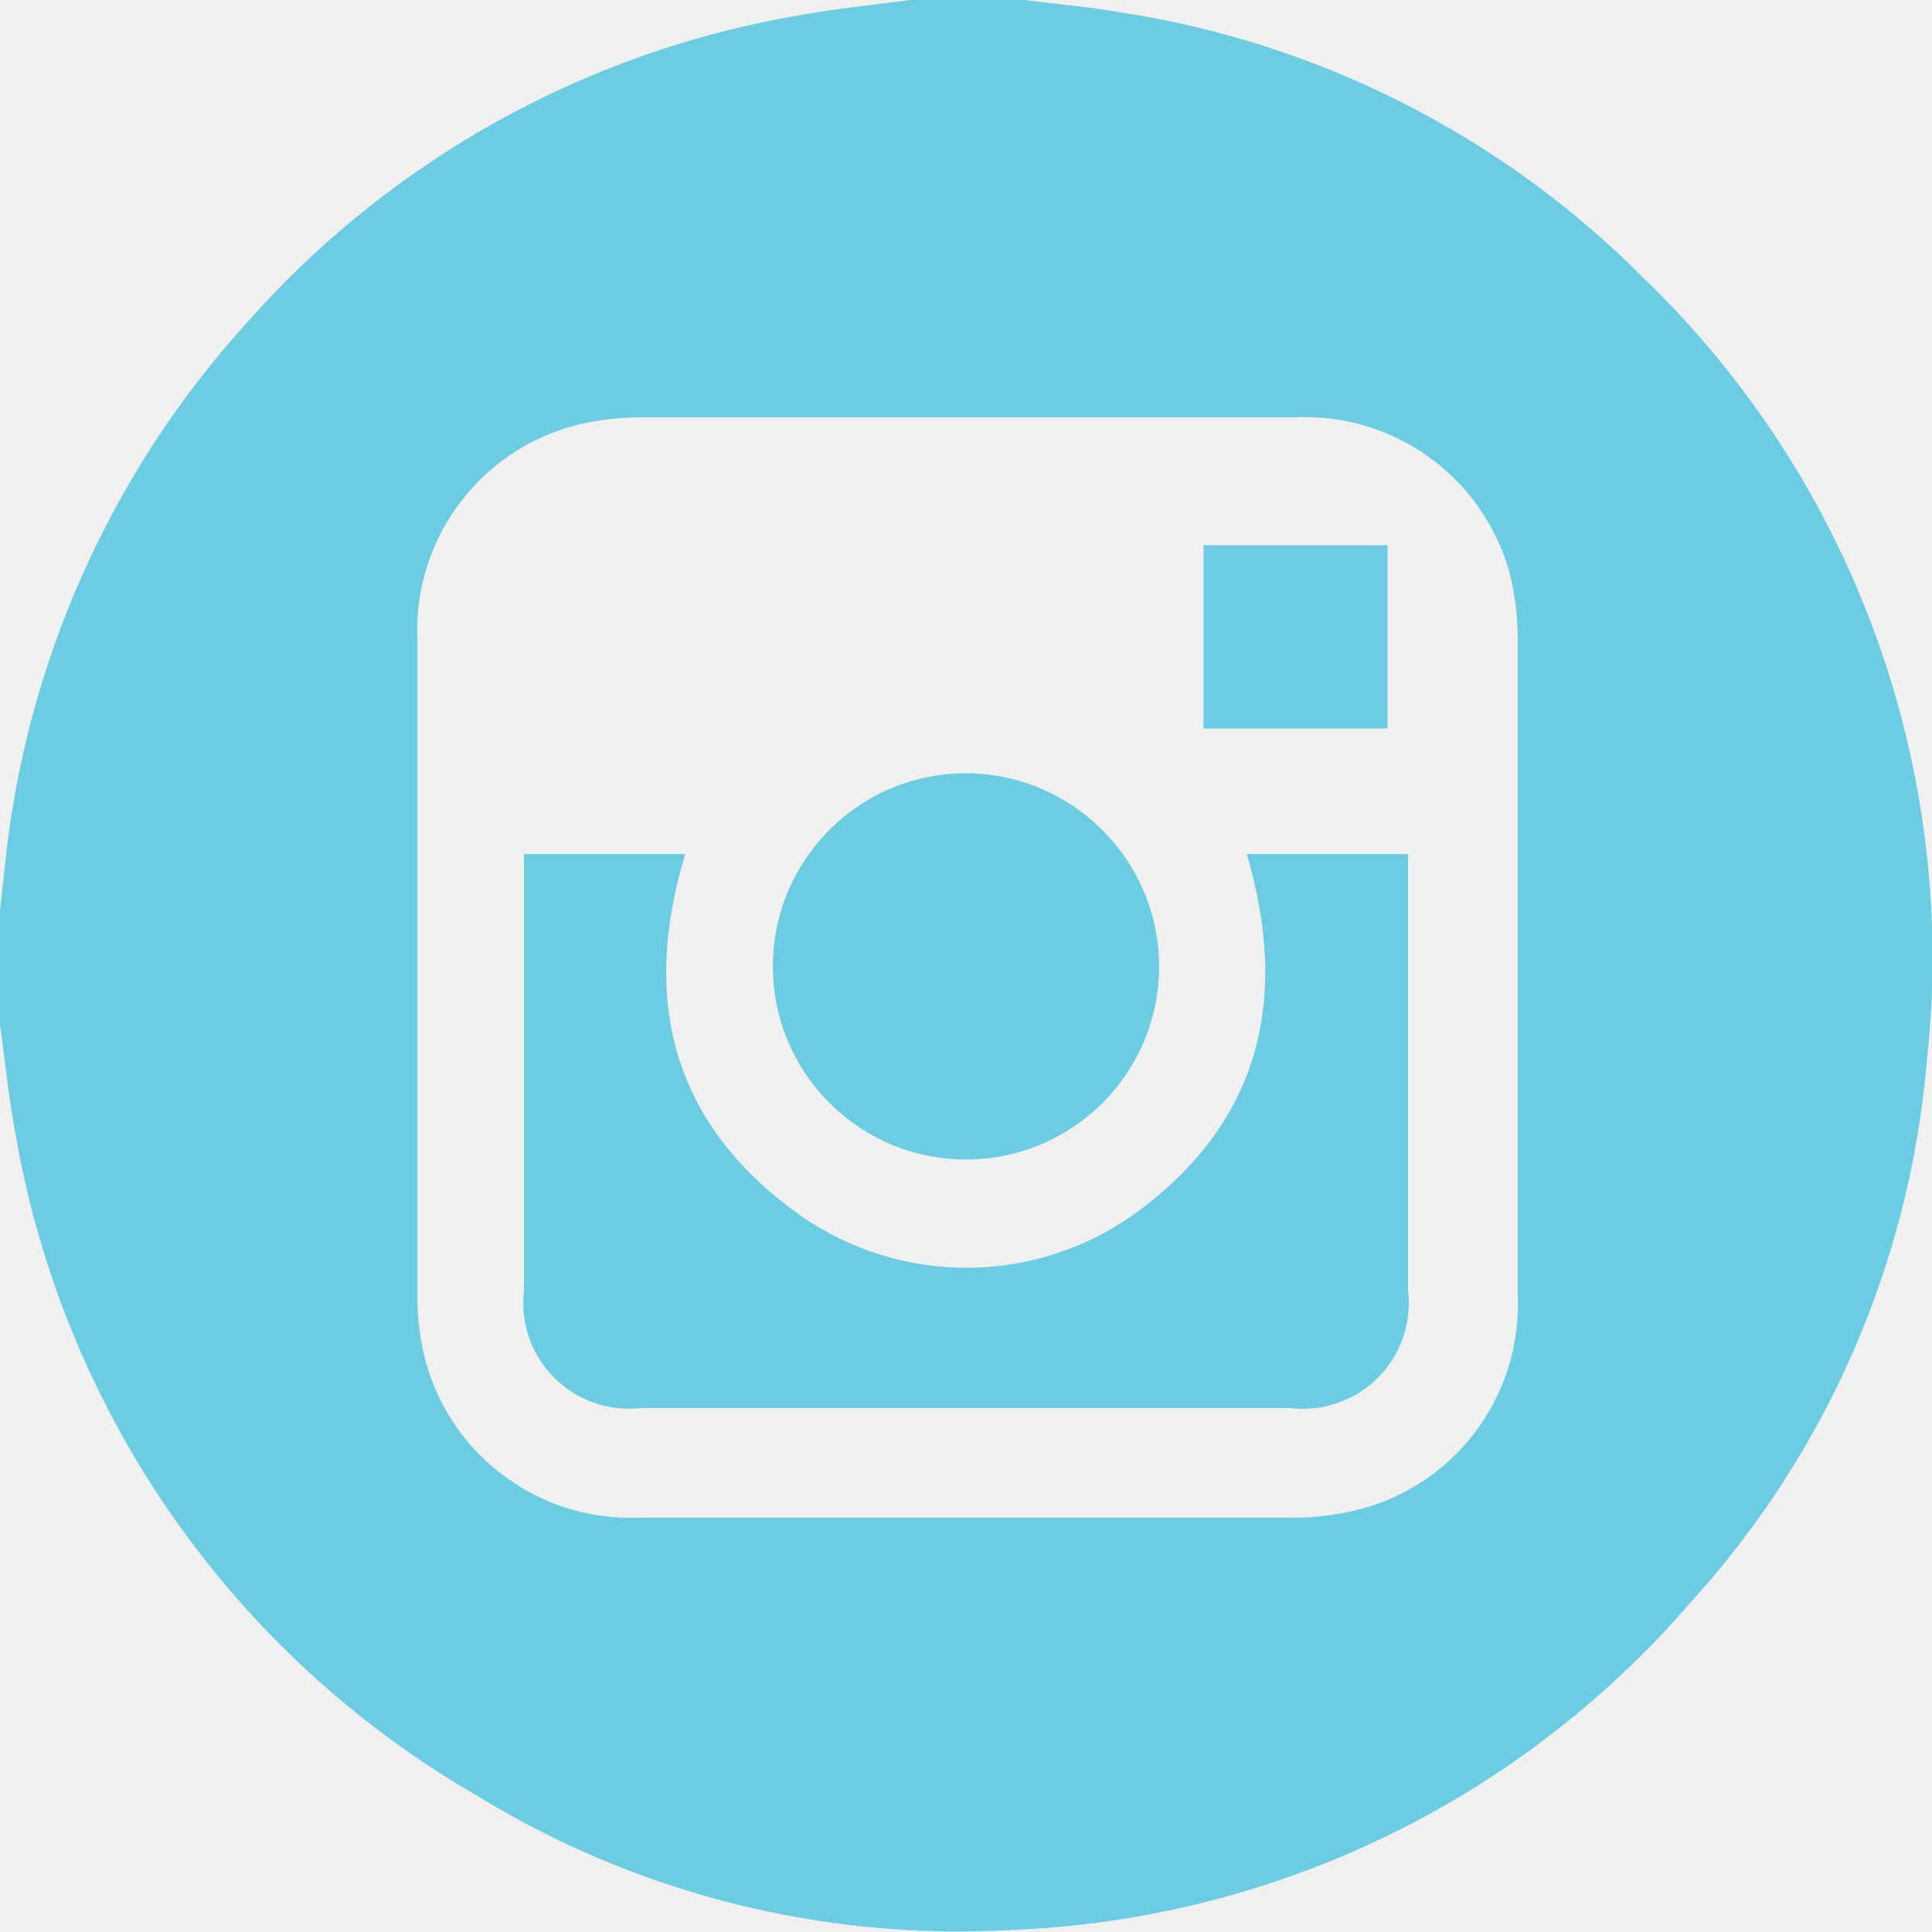
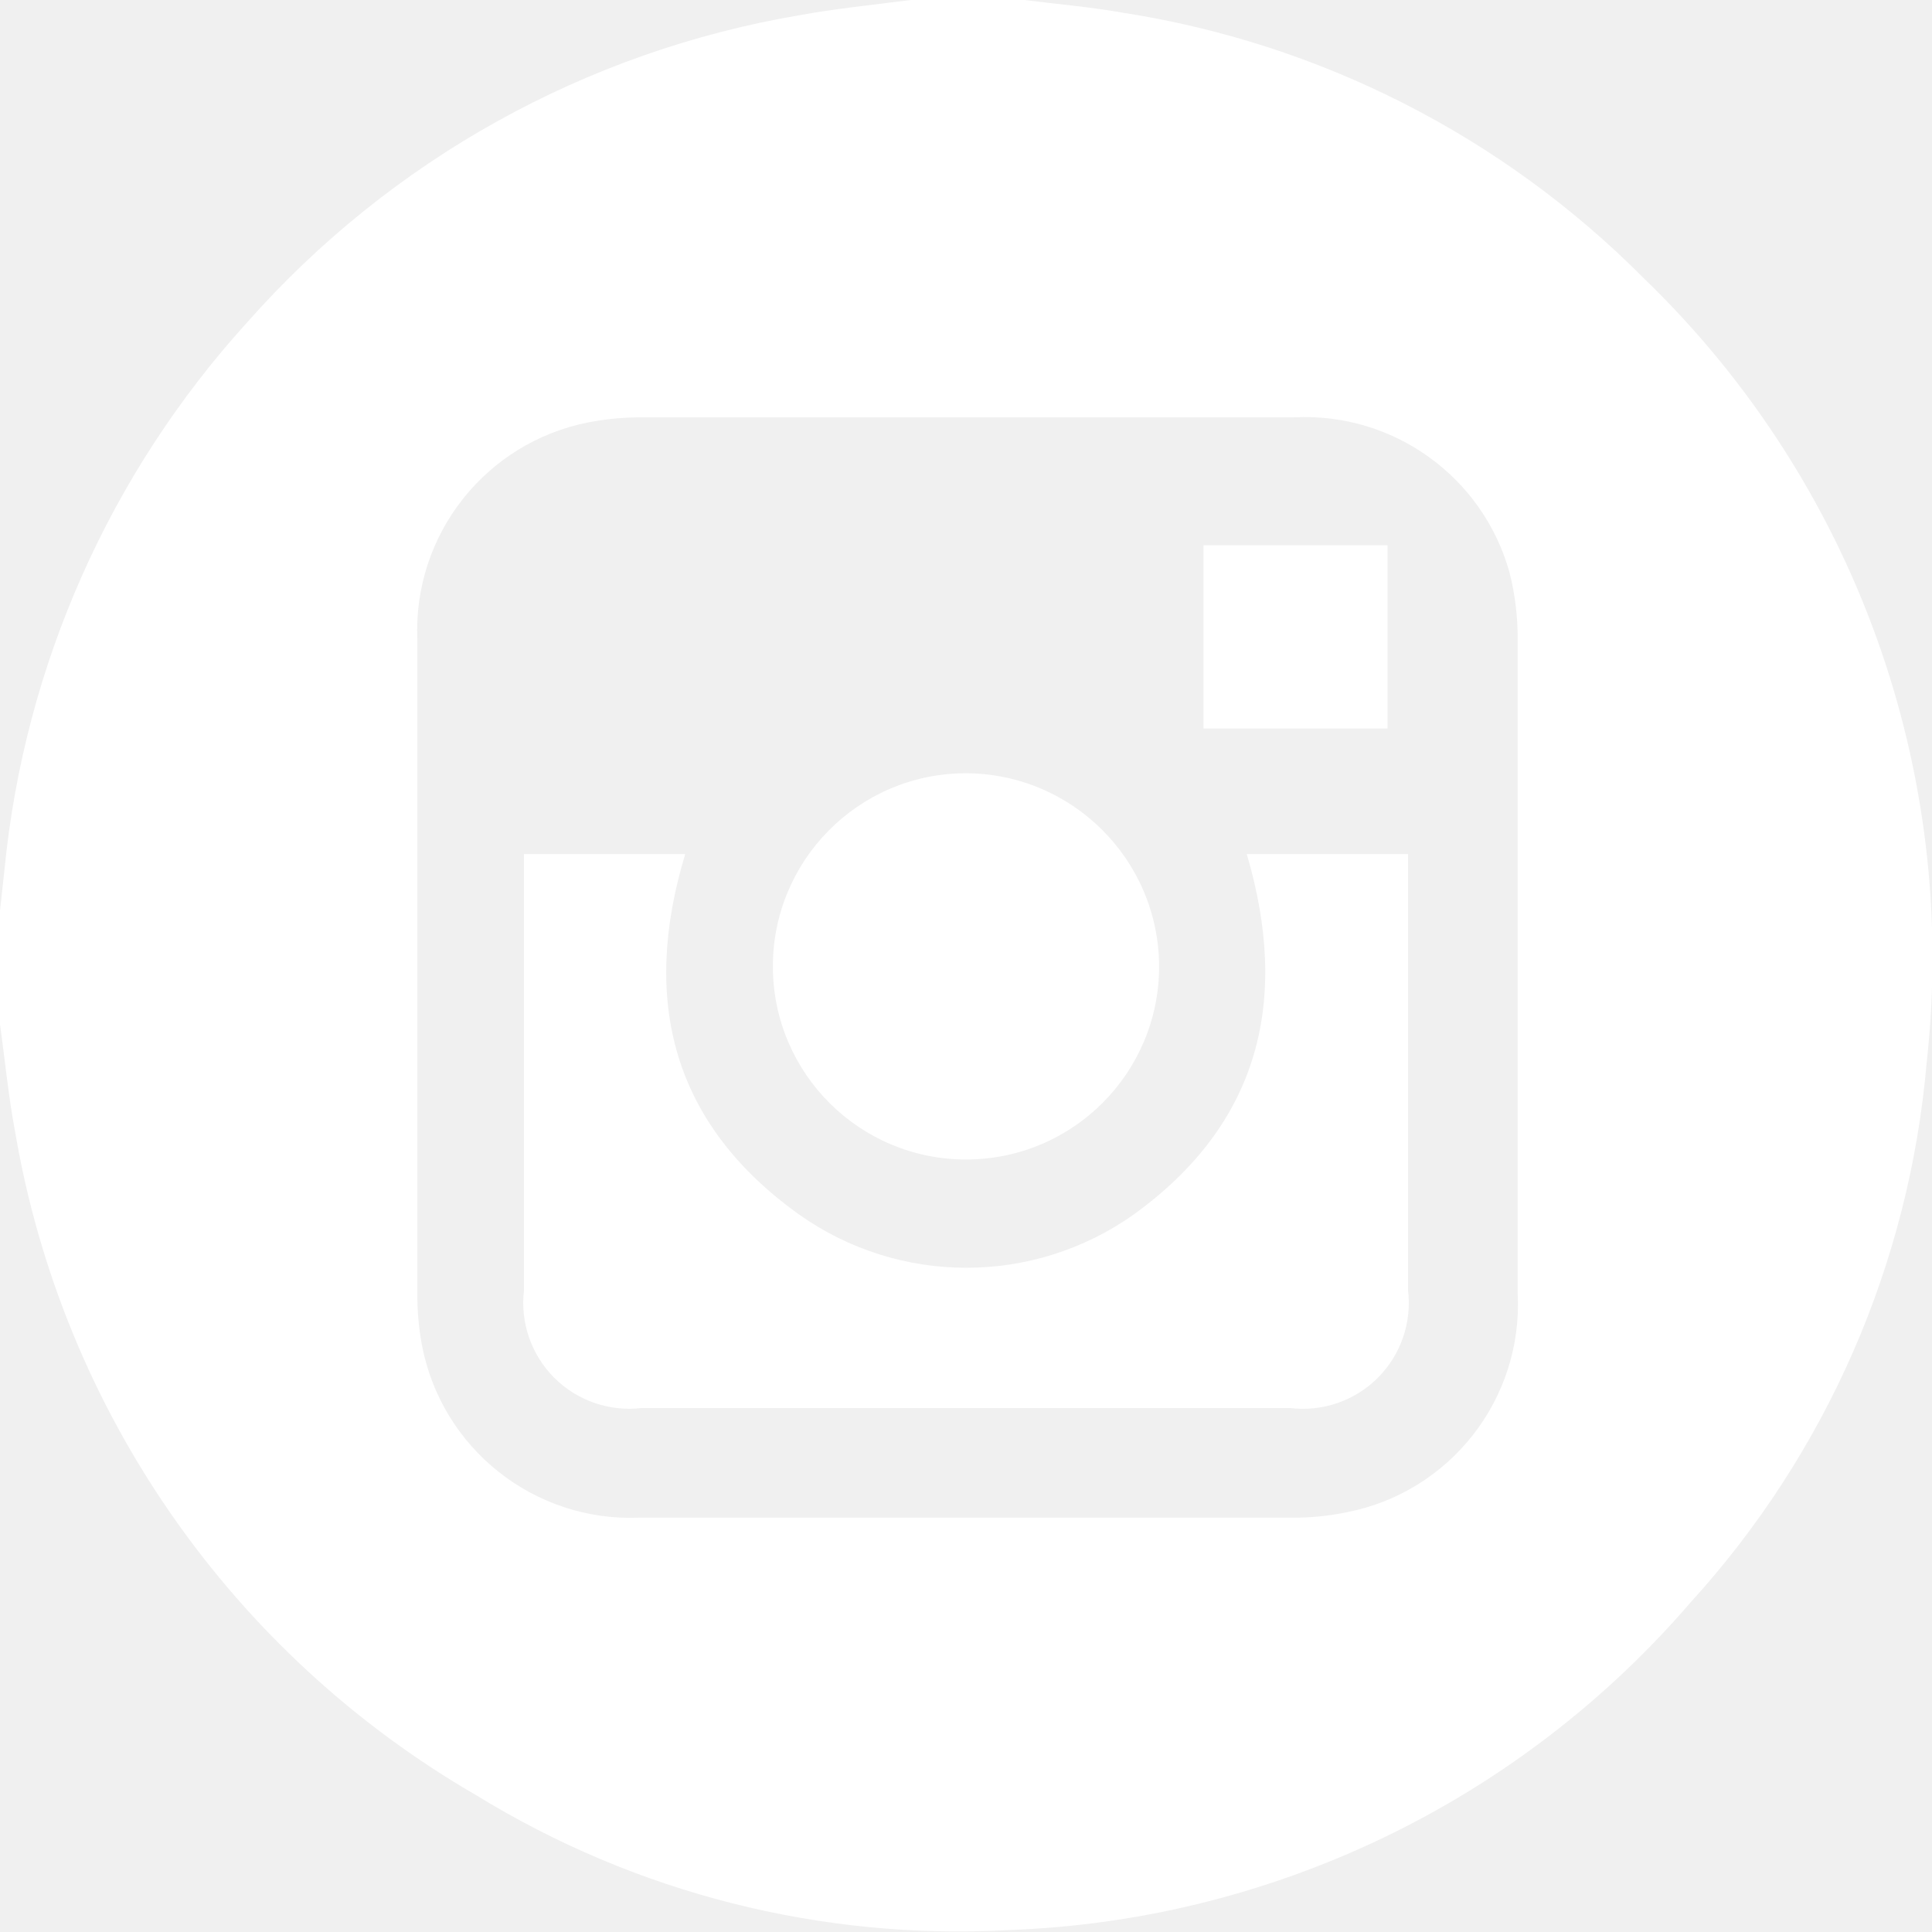
<svg xmlns="http://www.w3.org/2000/svg" viewBox="0 0 50.9 50.92">
  <defs>
-     <style>.cls-1{fill:#6bcce2;}</style>
+     <style>.cls-1{fill:#fff;}</style>
  </defs>
  <g id="Layer_2" data-name="Layer 2">
    <g id="Layer_1-2" data-name="Layer 1">
      <path class="cls-1" d="M0,27V24L.12,22.9A25.09,25.09,0,0,1,6.52,8.49,25,25,0,0,1,21.08.4C22,.23,23,.13,24,0h3c.86.11,1.71.18,2.56.33a24.69,24.69,0,0,1,13.76,7A24.89,24.89,0,0,1,50.78,28a24.22,24.22,0,0,1-6.22,14.23,24.9,24.9,0,0,1-18,8.64,24.26,24.26,0,0,1-14-3.55A25.06,25.06,0,0,1,.4,29.84C.22,28.89.13,27.92,0,27ZM25.45,11H17a7.28,7.28,0,0,0-1.48.13A5.59,5.59,0,0,0,11,16.86q0,8.61,0,17.2a7.18,7.18,0,0,0,.12,1.39A5.6,5.6,0,0,0,16.85,40h17.2a6.87,6.87,0,0,0,1.43-.14A5.58,5.58,0,0,0,40,34.09q0-8.63,0-17.25a7,7,0,0,0-.22-1.77A5.6,5.6,0,0,0,34.1,11Z" />
      <path class="cls-1" d="M32.86,22.51h4.25V34A2.79,2.79,0,0,1,34,37.11H16.91a2.79,2.79,0,0,1-3.1-3.1V22.51h4.25c-1.17,3.86-.34,7.11,3,9.5a7.63,7.63,0,0,0,8.82,0C33.19,29.62,34,26.38,32.86,22.51Z" />
      <path class="cls-1" d="M30.55,25.47a5.09,5.09,0,1,1-5.13-5.09A5.11,5.11,0,0,1,30.55,25.47Z" />
      <path class="cls-1" d="M31.72,19.2V14.37h4.85V19.2Z" />
    </g>
  </g>
</svg>
